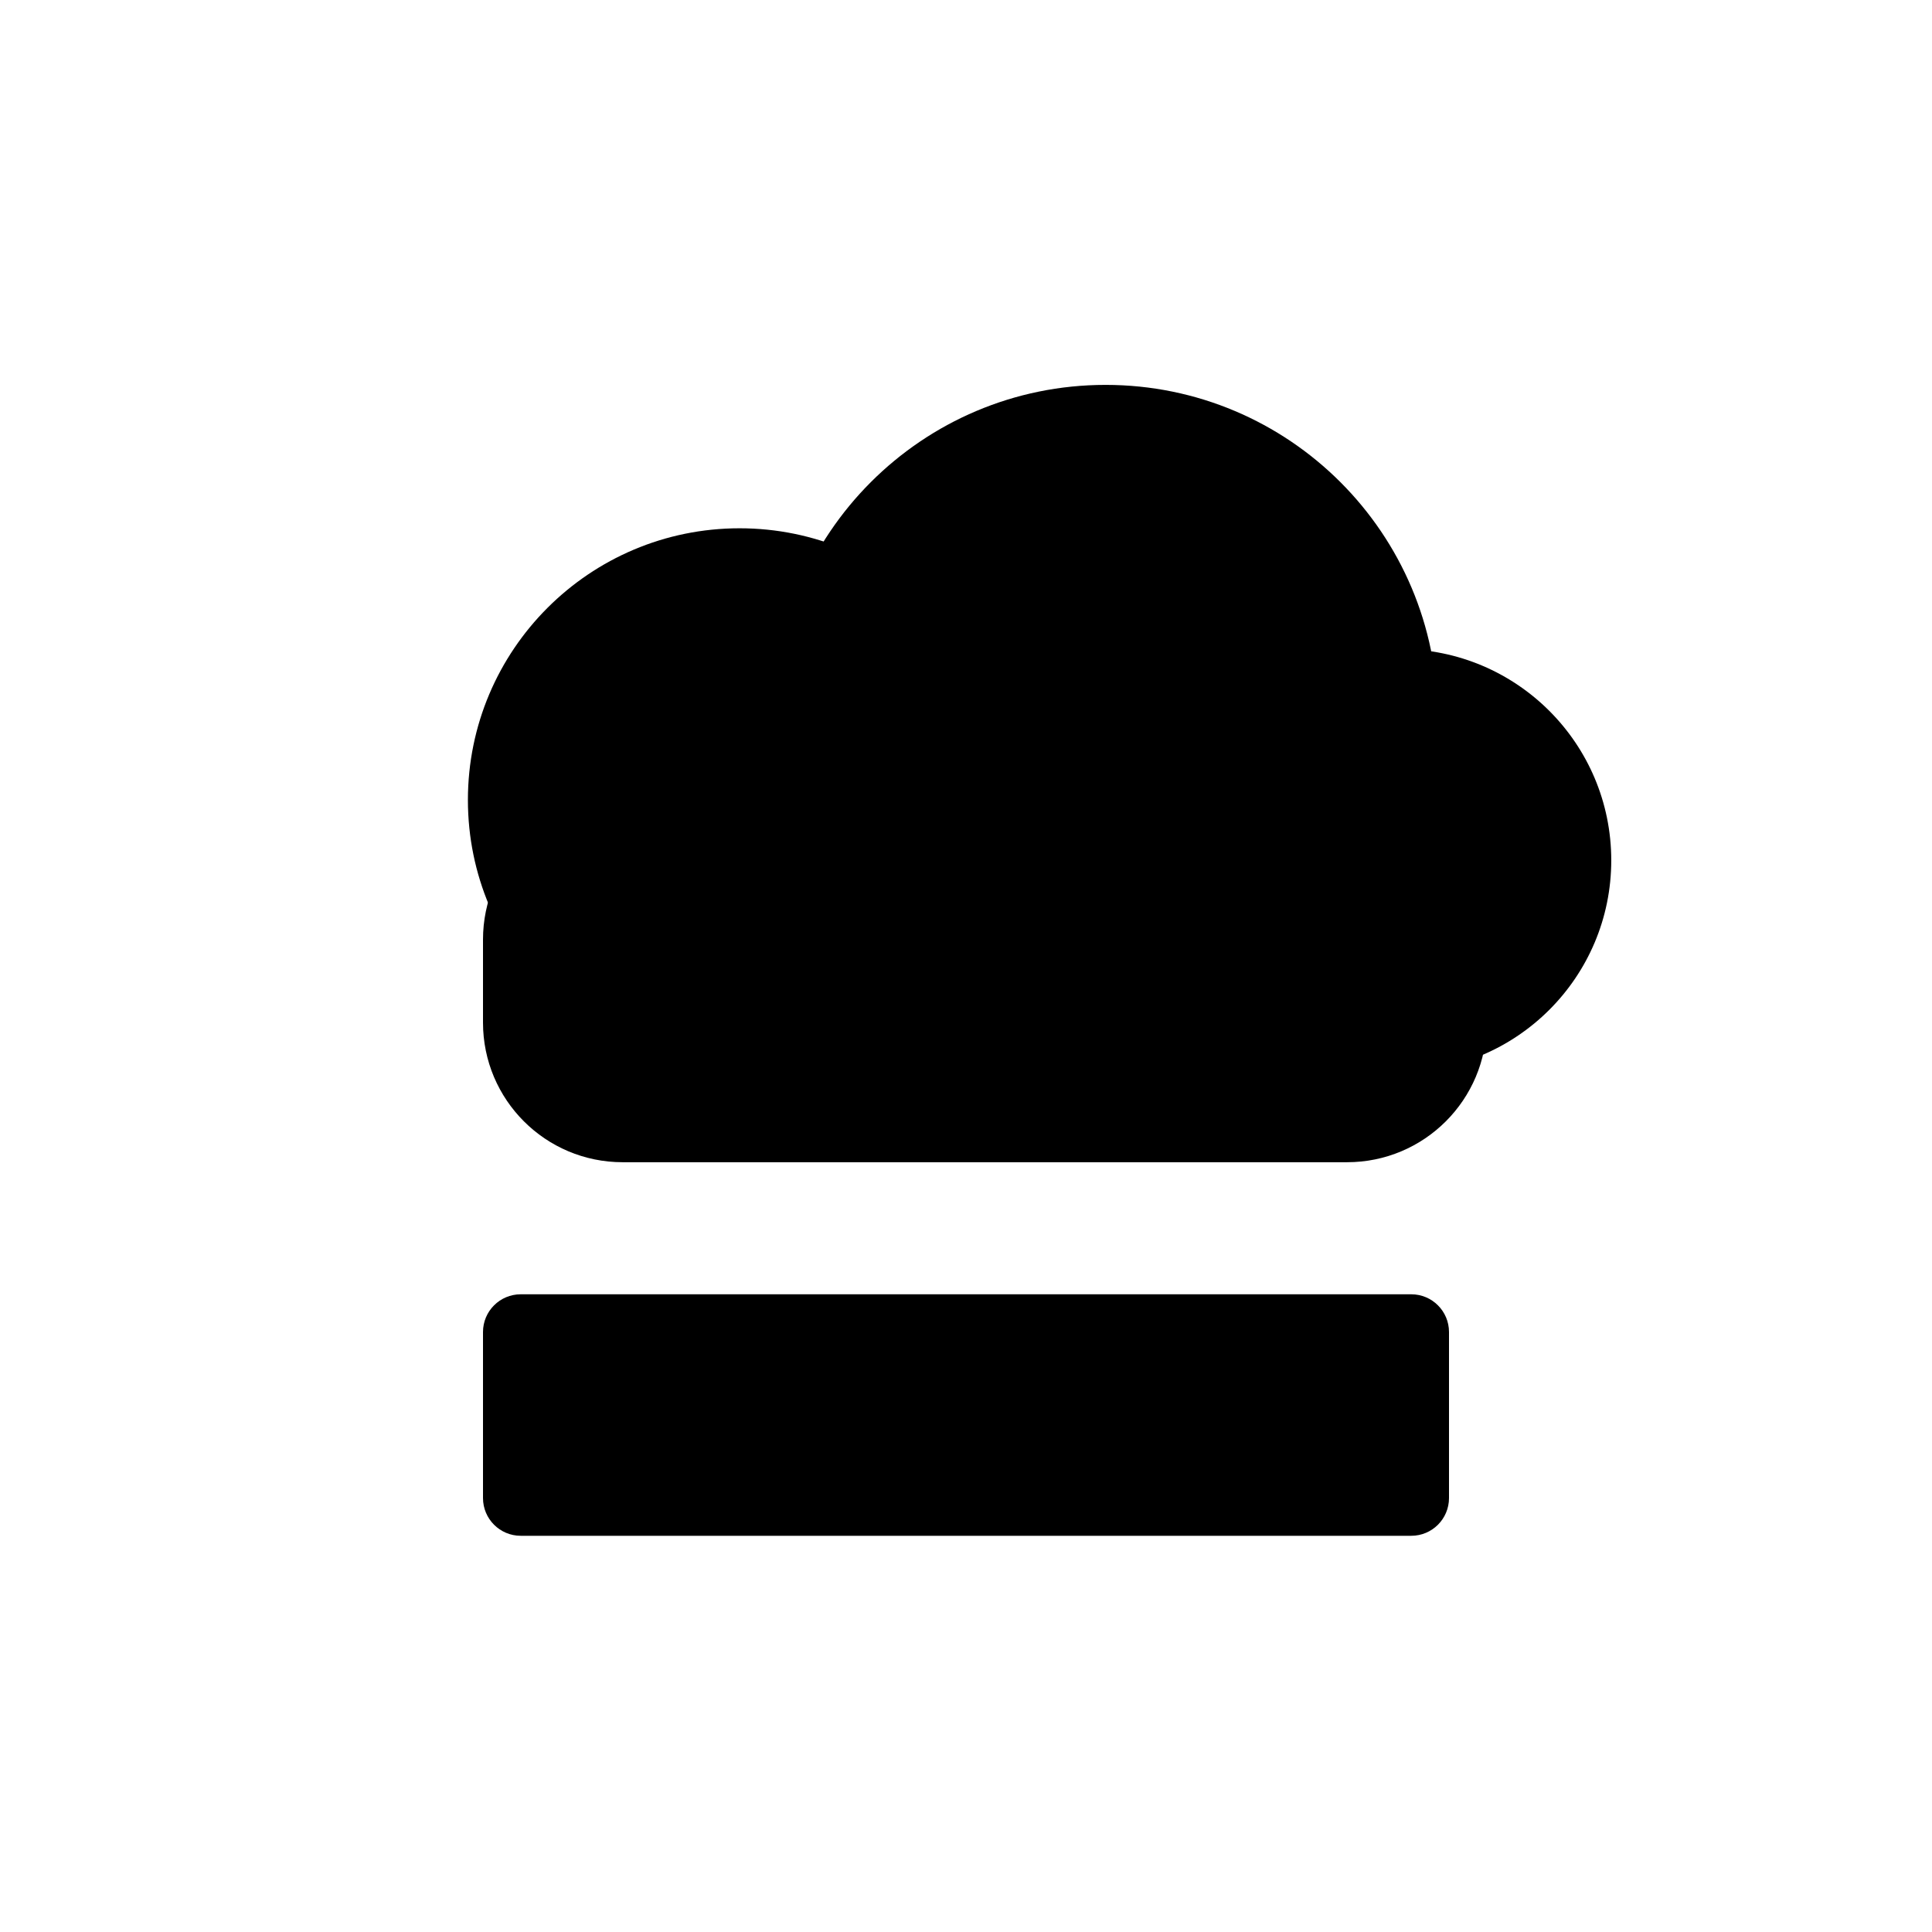
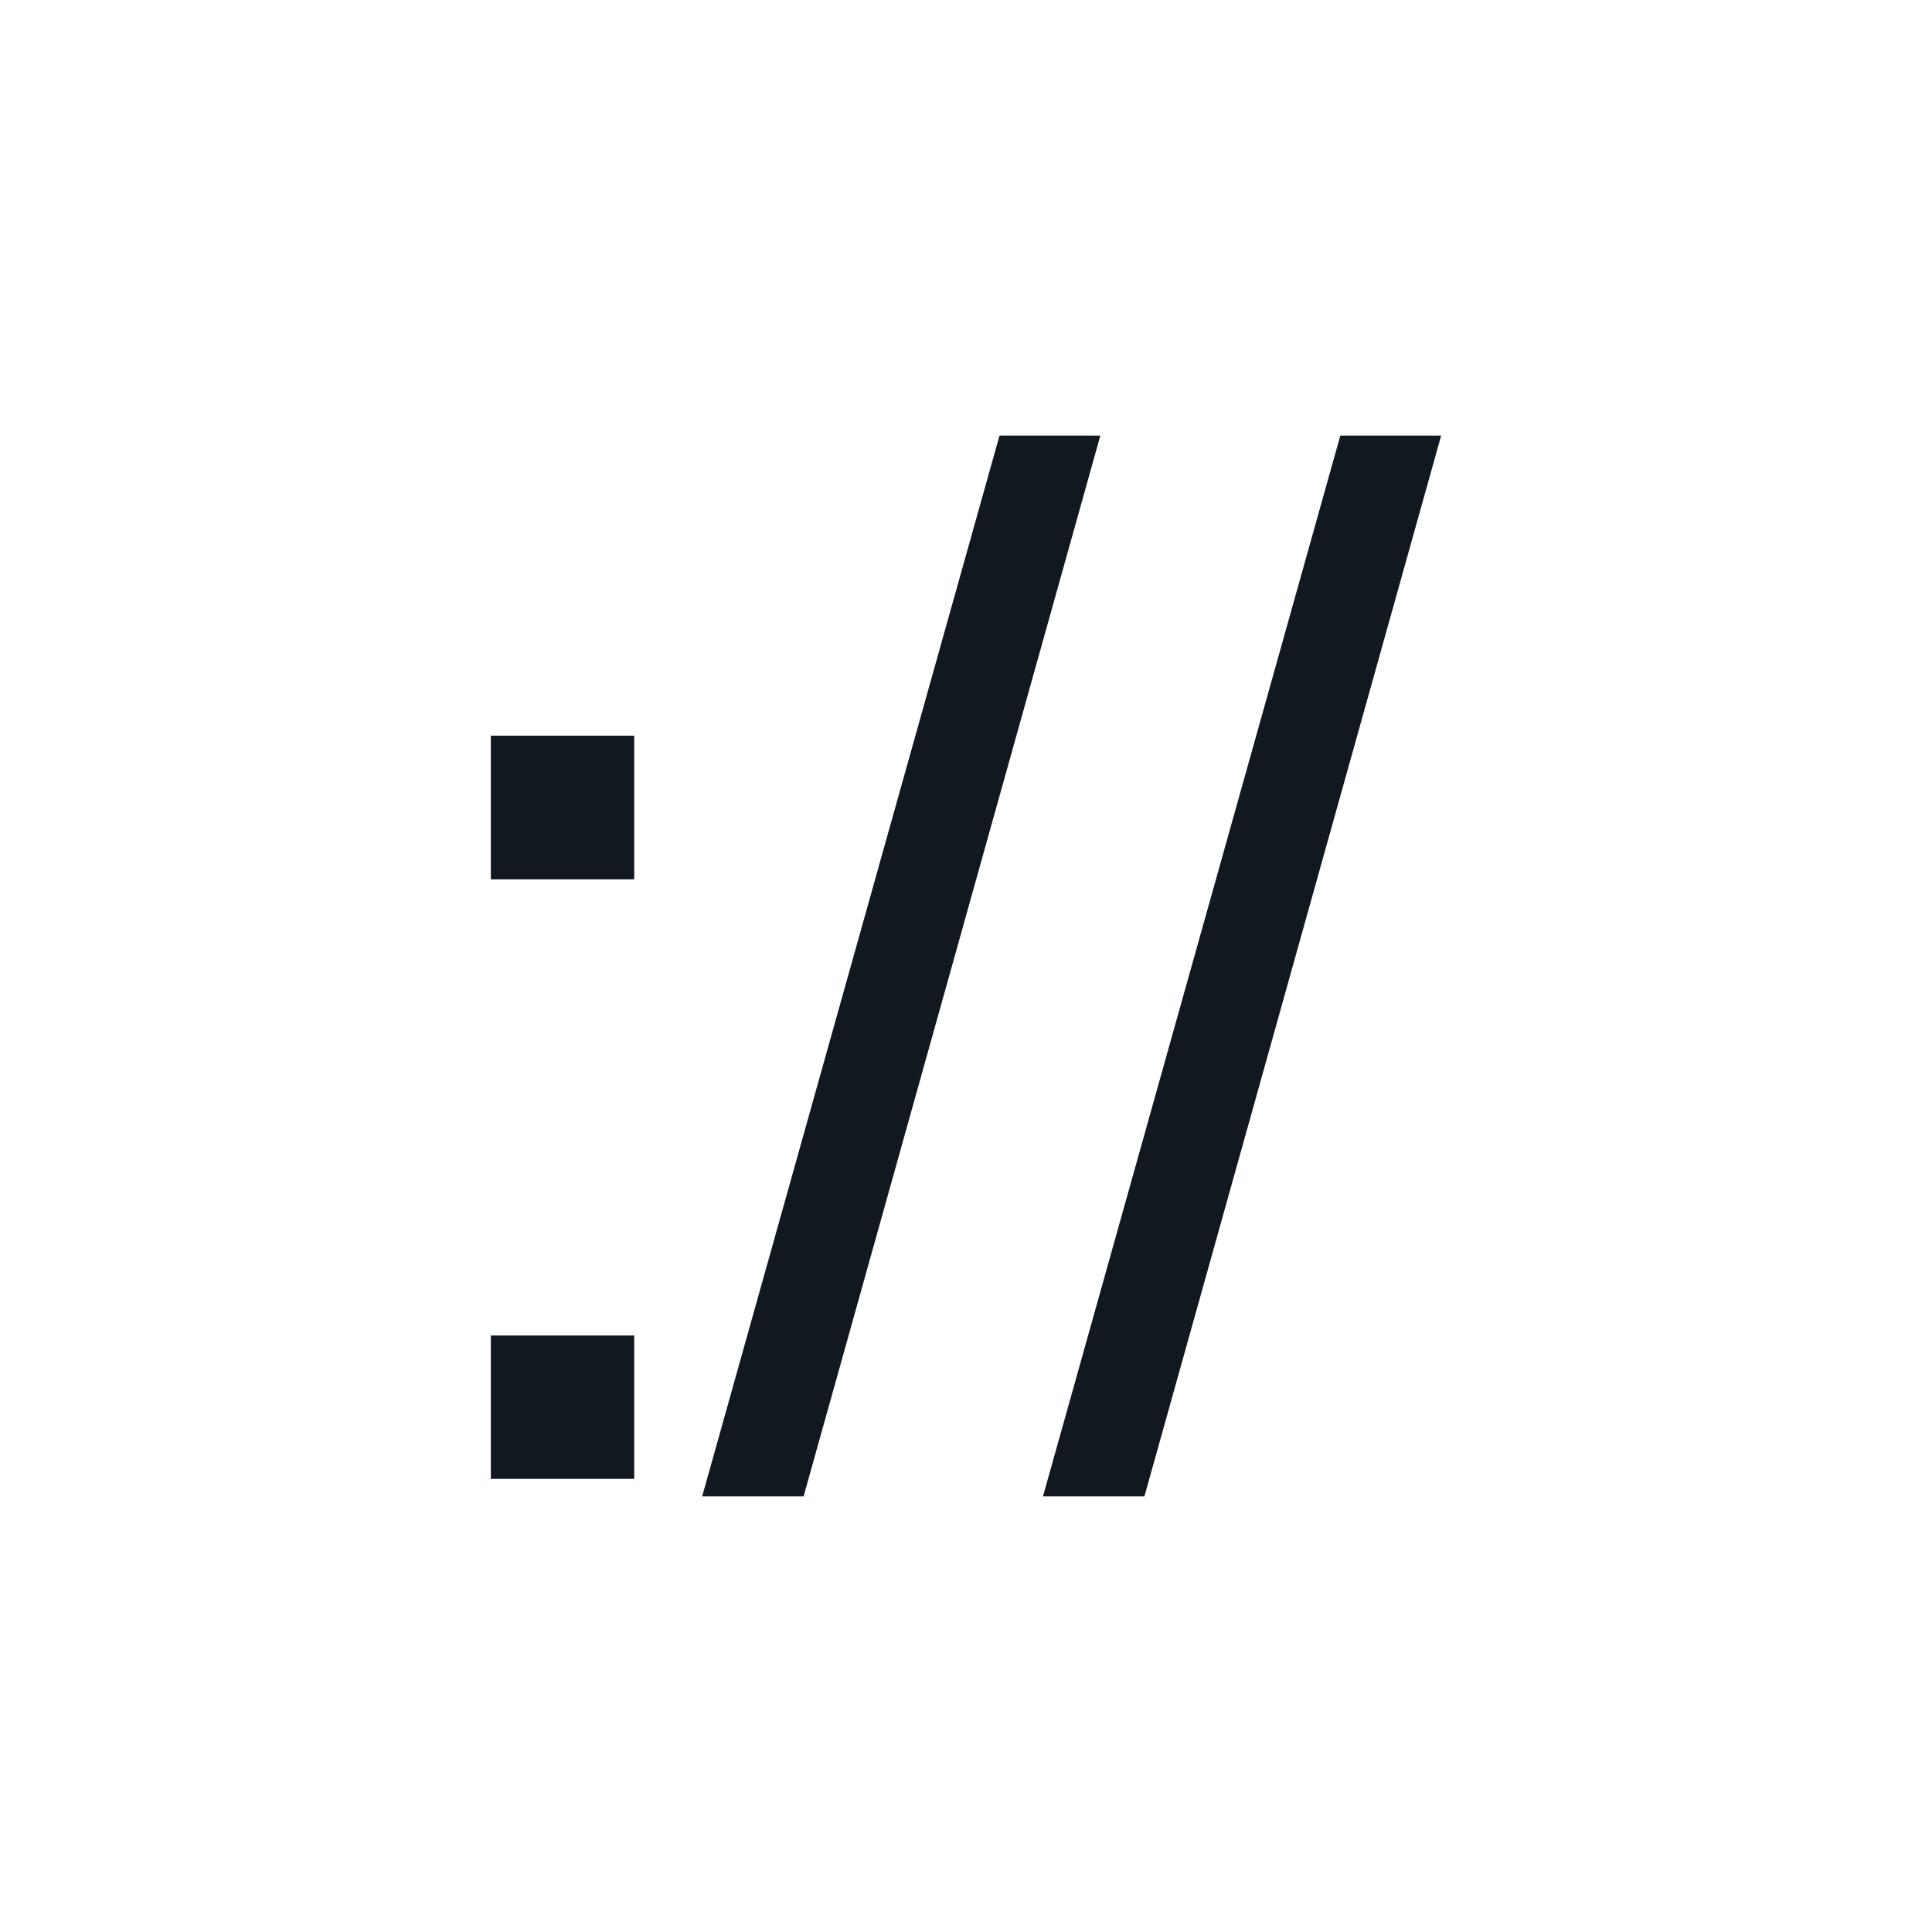
- <svg xmlns="http://www.w3.org/2000/svg" viewBox="0 0 512 512">
-   <rect width="512" height="512" rx="0" fill="#fff" />
-   <g fill="#000" transform="translate(256 256) scale(1.0) translate(-256 -256)">
-     <circle cx="196" cy="212" r="72" />
-     <circle cx="293" cy="190" r="88" />
-     <circle cx="371" cy="228" r="56" />
-     <rect x="128" y="212" width="266" height="96" rx="37" />
-     <rect x="128" y="343" width="256" height="64" rx="10" />
-   </g>
+ <svg xmlns="http://www.w3.org/2000/svg" viewBox="22 22 64 64">
+   <rect x="0" y="0" width="108" height="108" fill="#FFFFFF" />
+   <path d="M43.01 51.13L38.26 51.13L38.26 46.37L43.01 46.37L43.01 51.13ZM43.01 70.99L38.26 70.99L38.26 66.24L43.01 66.24L43.01 70.99ZM48.62 71.57L45.26 71.57L55.11 36.43L58.45 36.43L48.62 71.57ZM59.91 71.57L56.55 71.57L66.40 36.43L69.74 36.43L59.91 71.57Z" fill="#111820" />
</svg>
